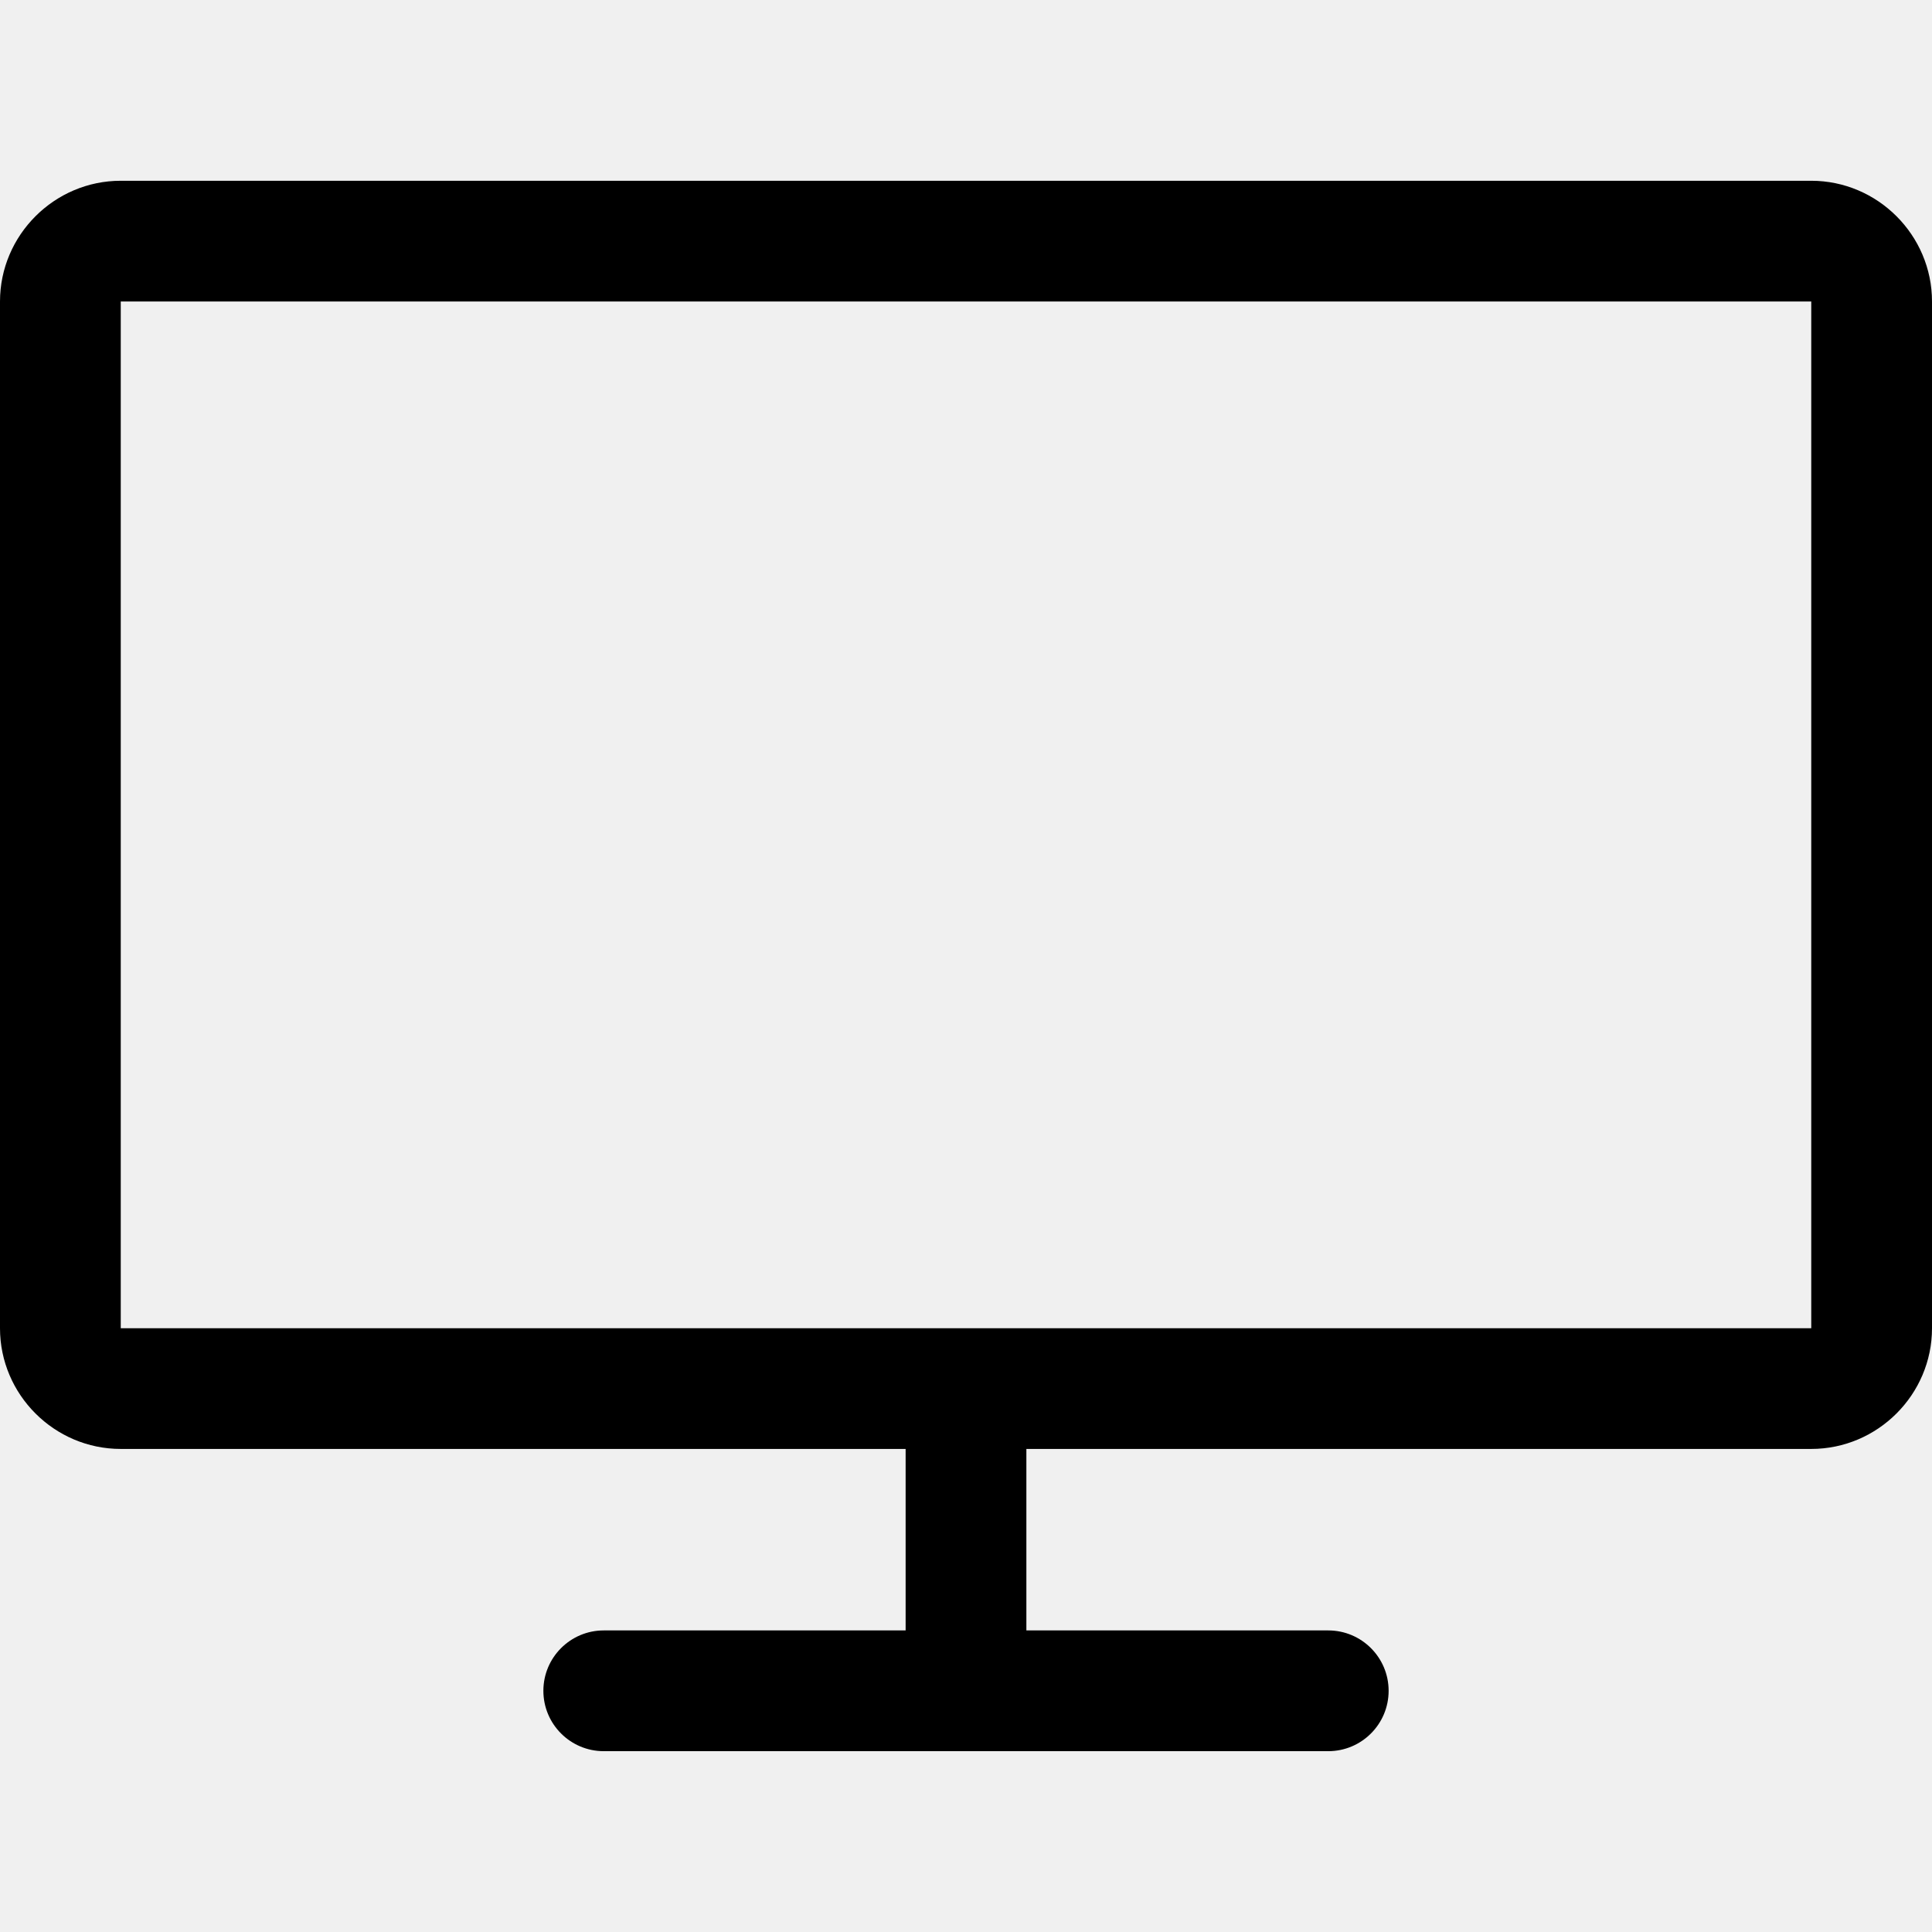
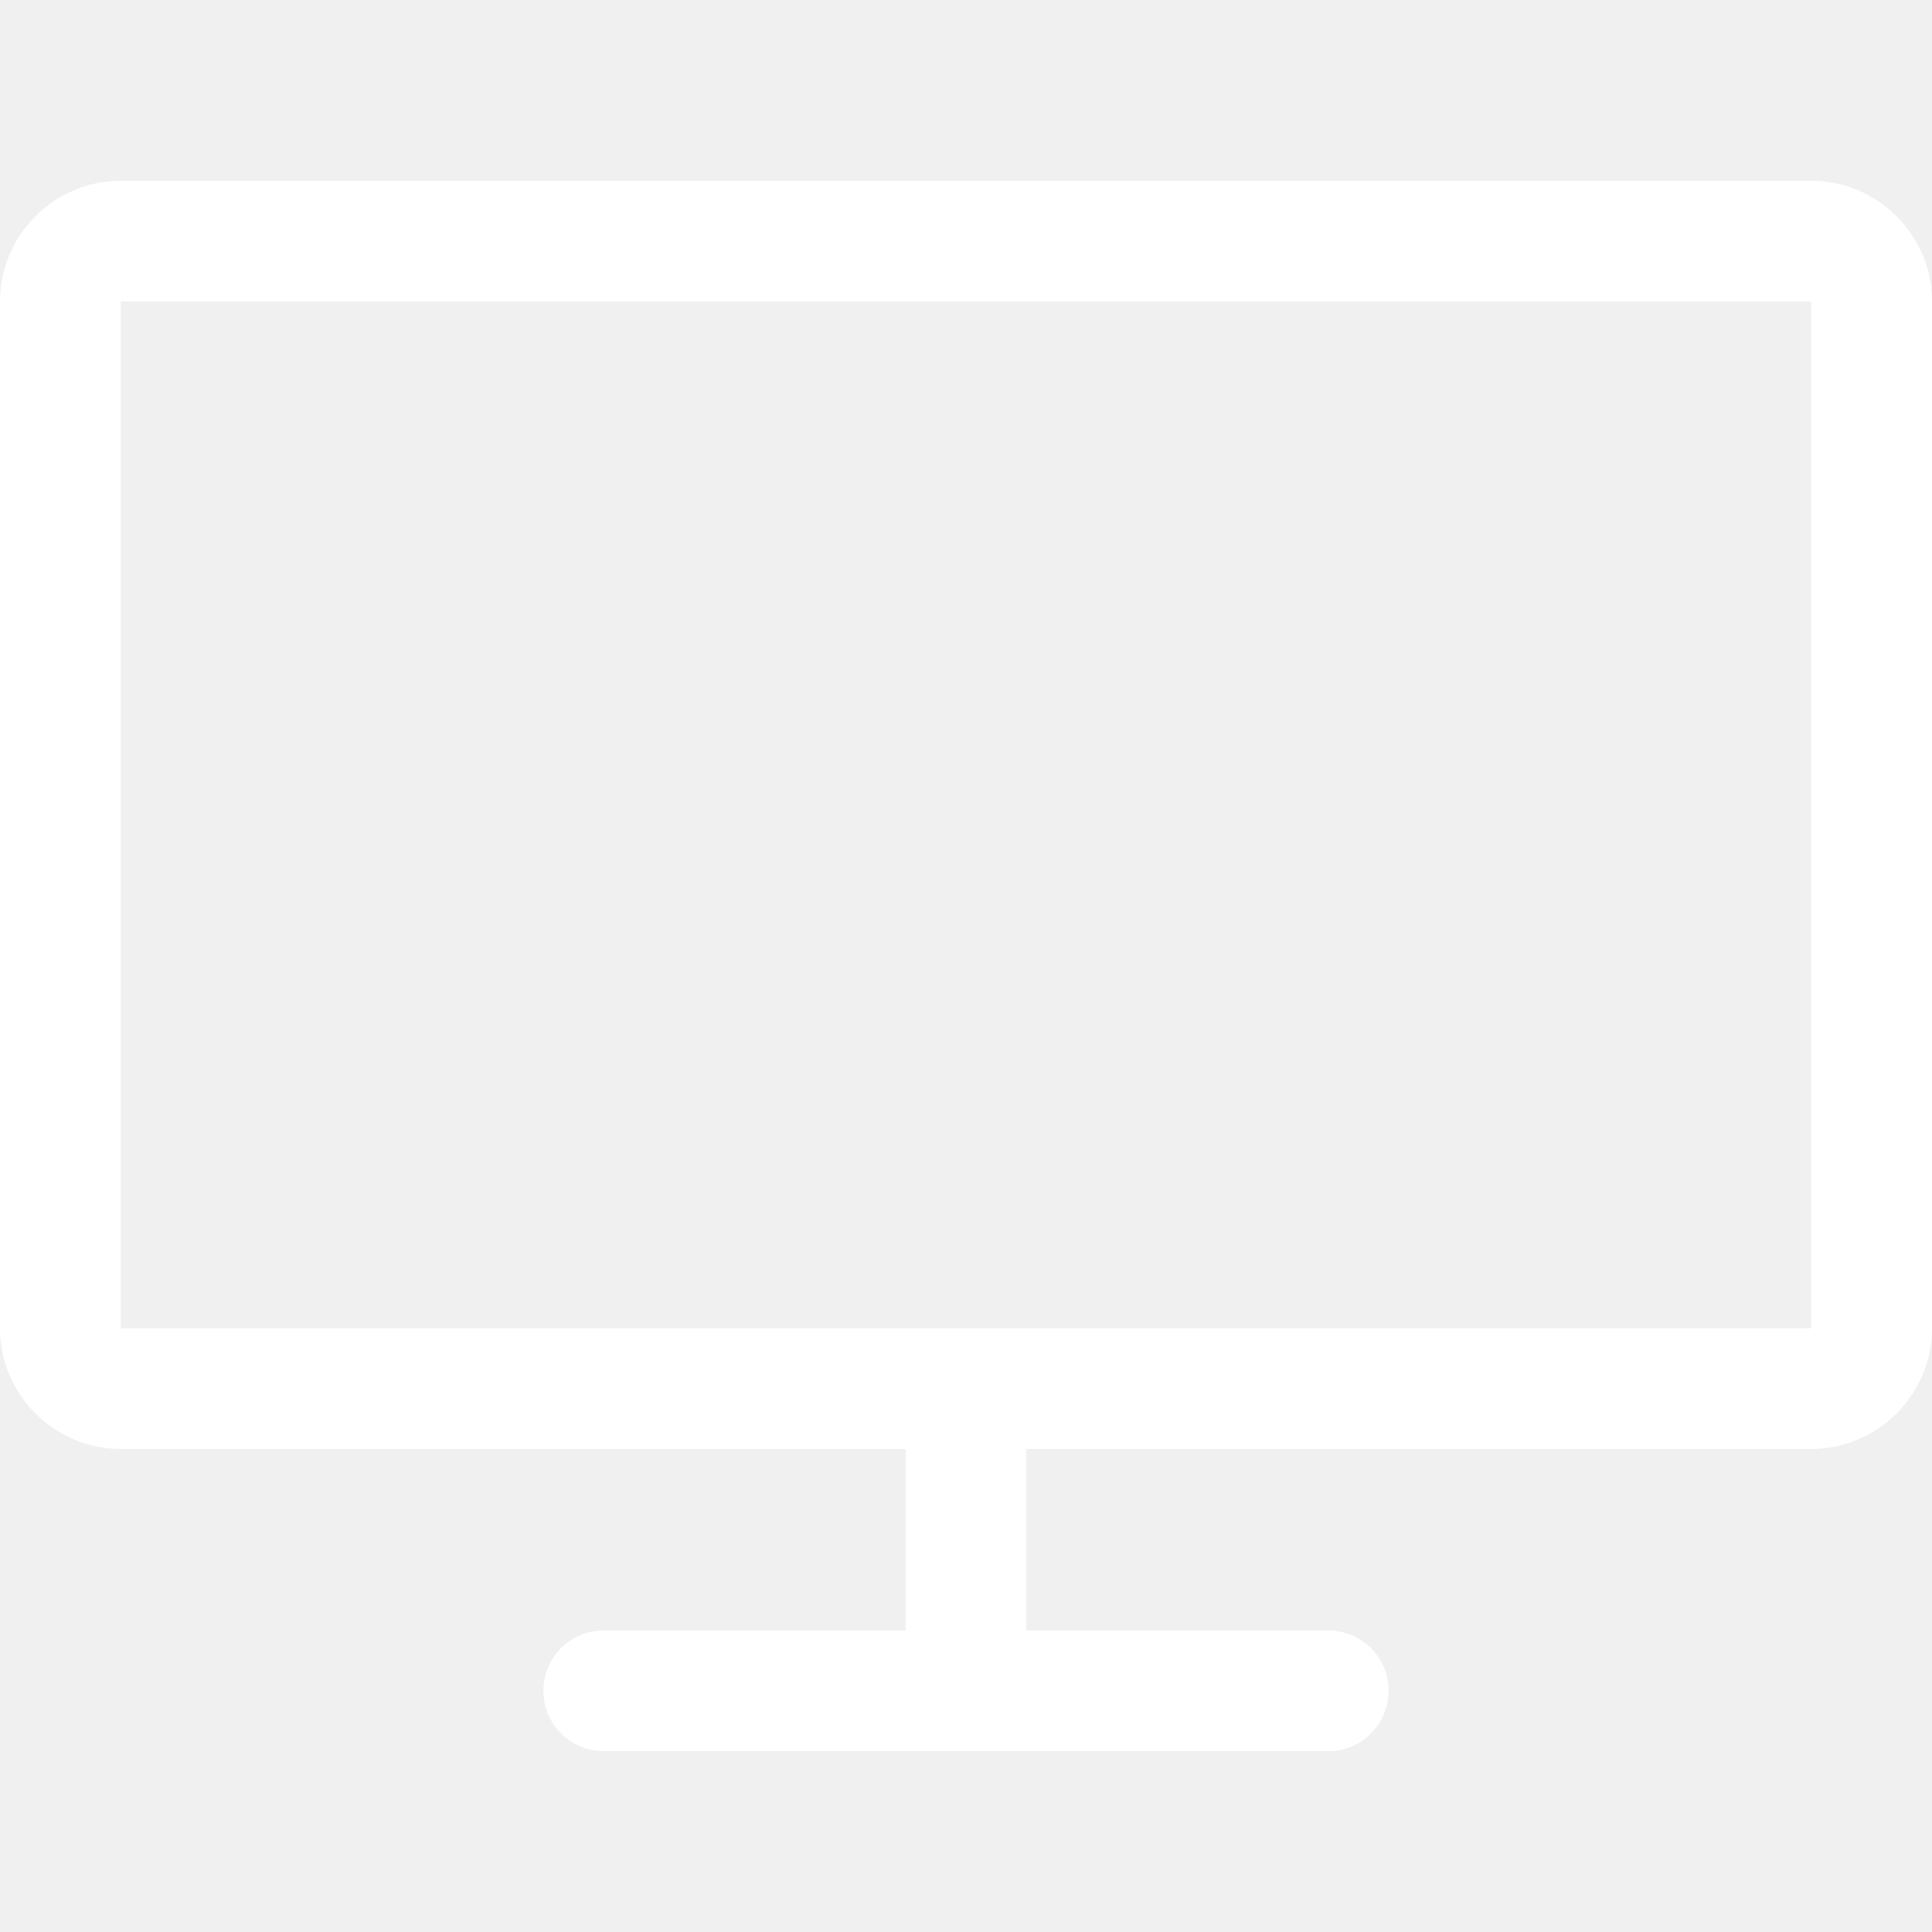
- <svg xmlns="http://www.w3.org/2000/svg" fill="#000000" width="800px" height="800px" viewBox="0 0 32 32" version="1.1">
+ <svg xmlns="http://www.w3.org/2000/svg" fill="#ffffff" width="800px" height="800px" viewBox="0 0 32 32" version="1.1">
  <path d="M30 2.994h-28c-1.099 0-2 0.9-2 2v17.006c0 1.099 0.9 1.999 2 1.999h13v3.006h-5c-0.552 0-1 0.448-1 1s0.448 1 1 1h12c0.552 0 1-0.448 1-1s-0.448-1-1-1h-5v-3.006h13c1.099 0 2-0.9 2-1.999v-17.006c0-1.1-0.901-2-2-2zM30 22h-28v-17.006h28v17.006z" />
</svg>
